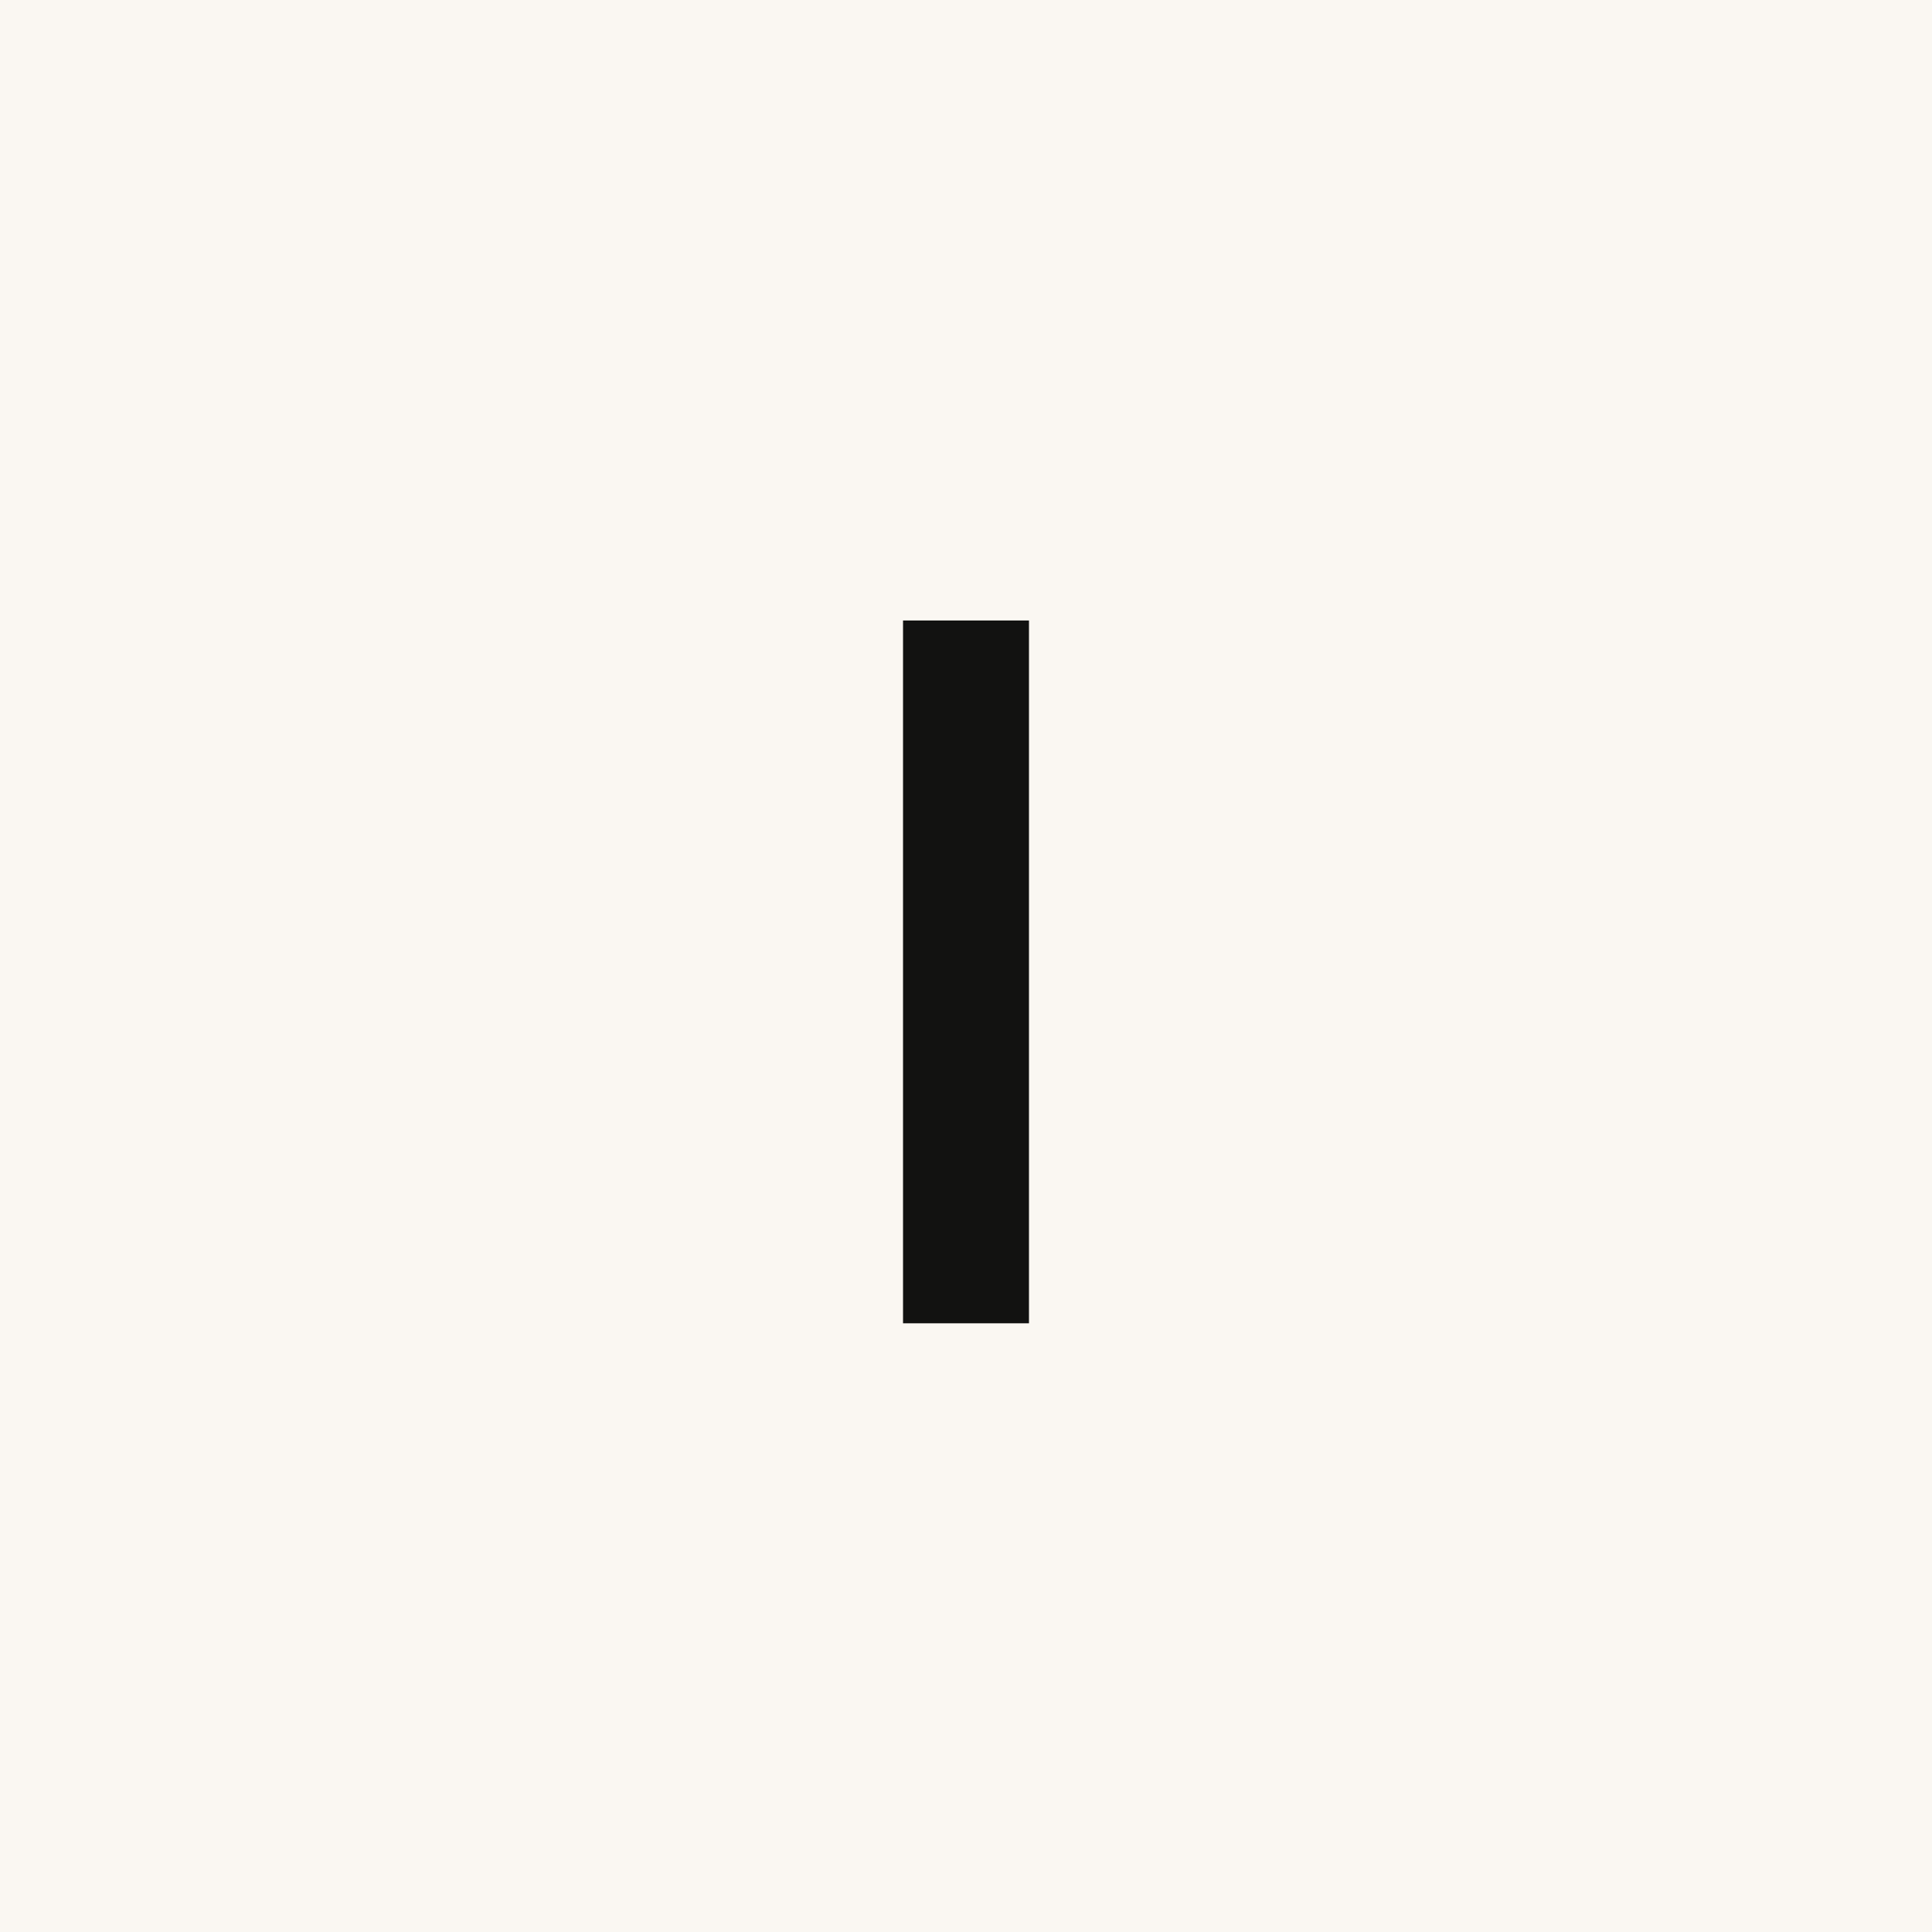
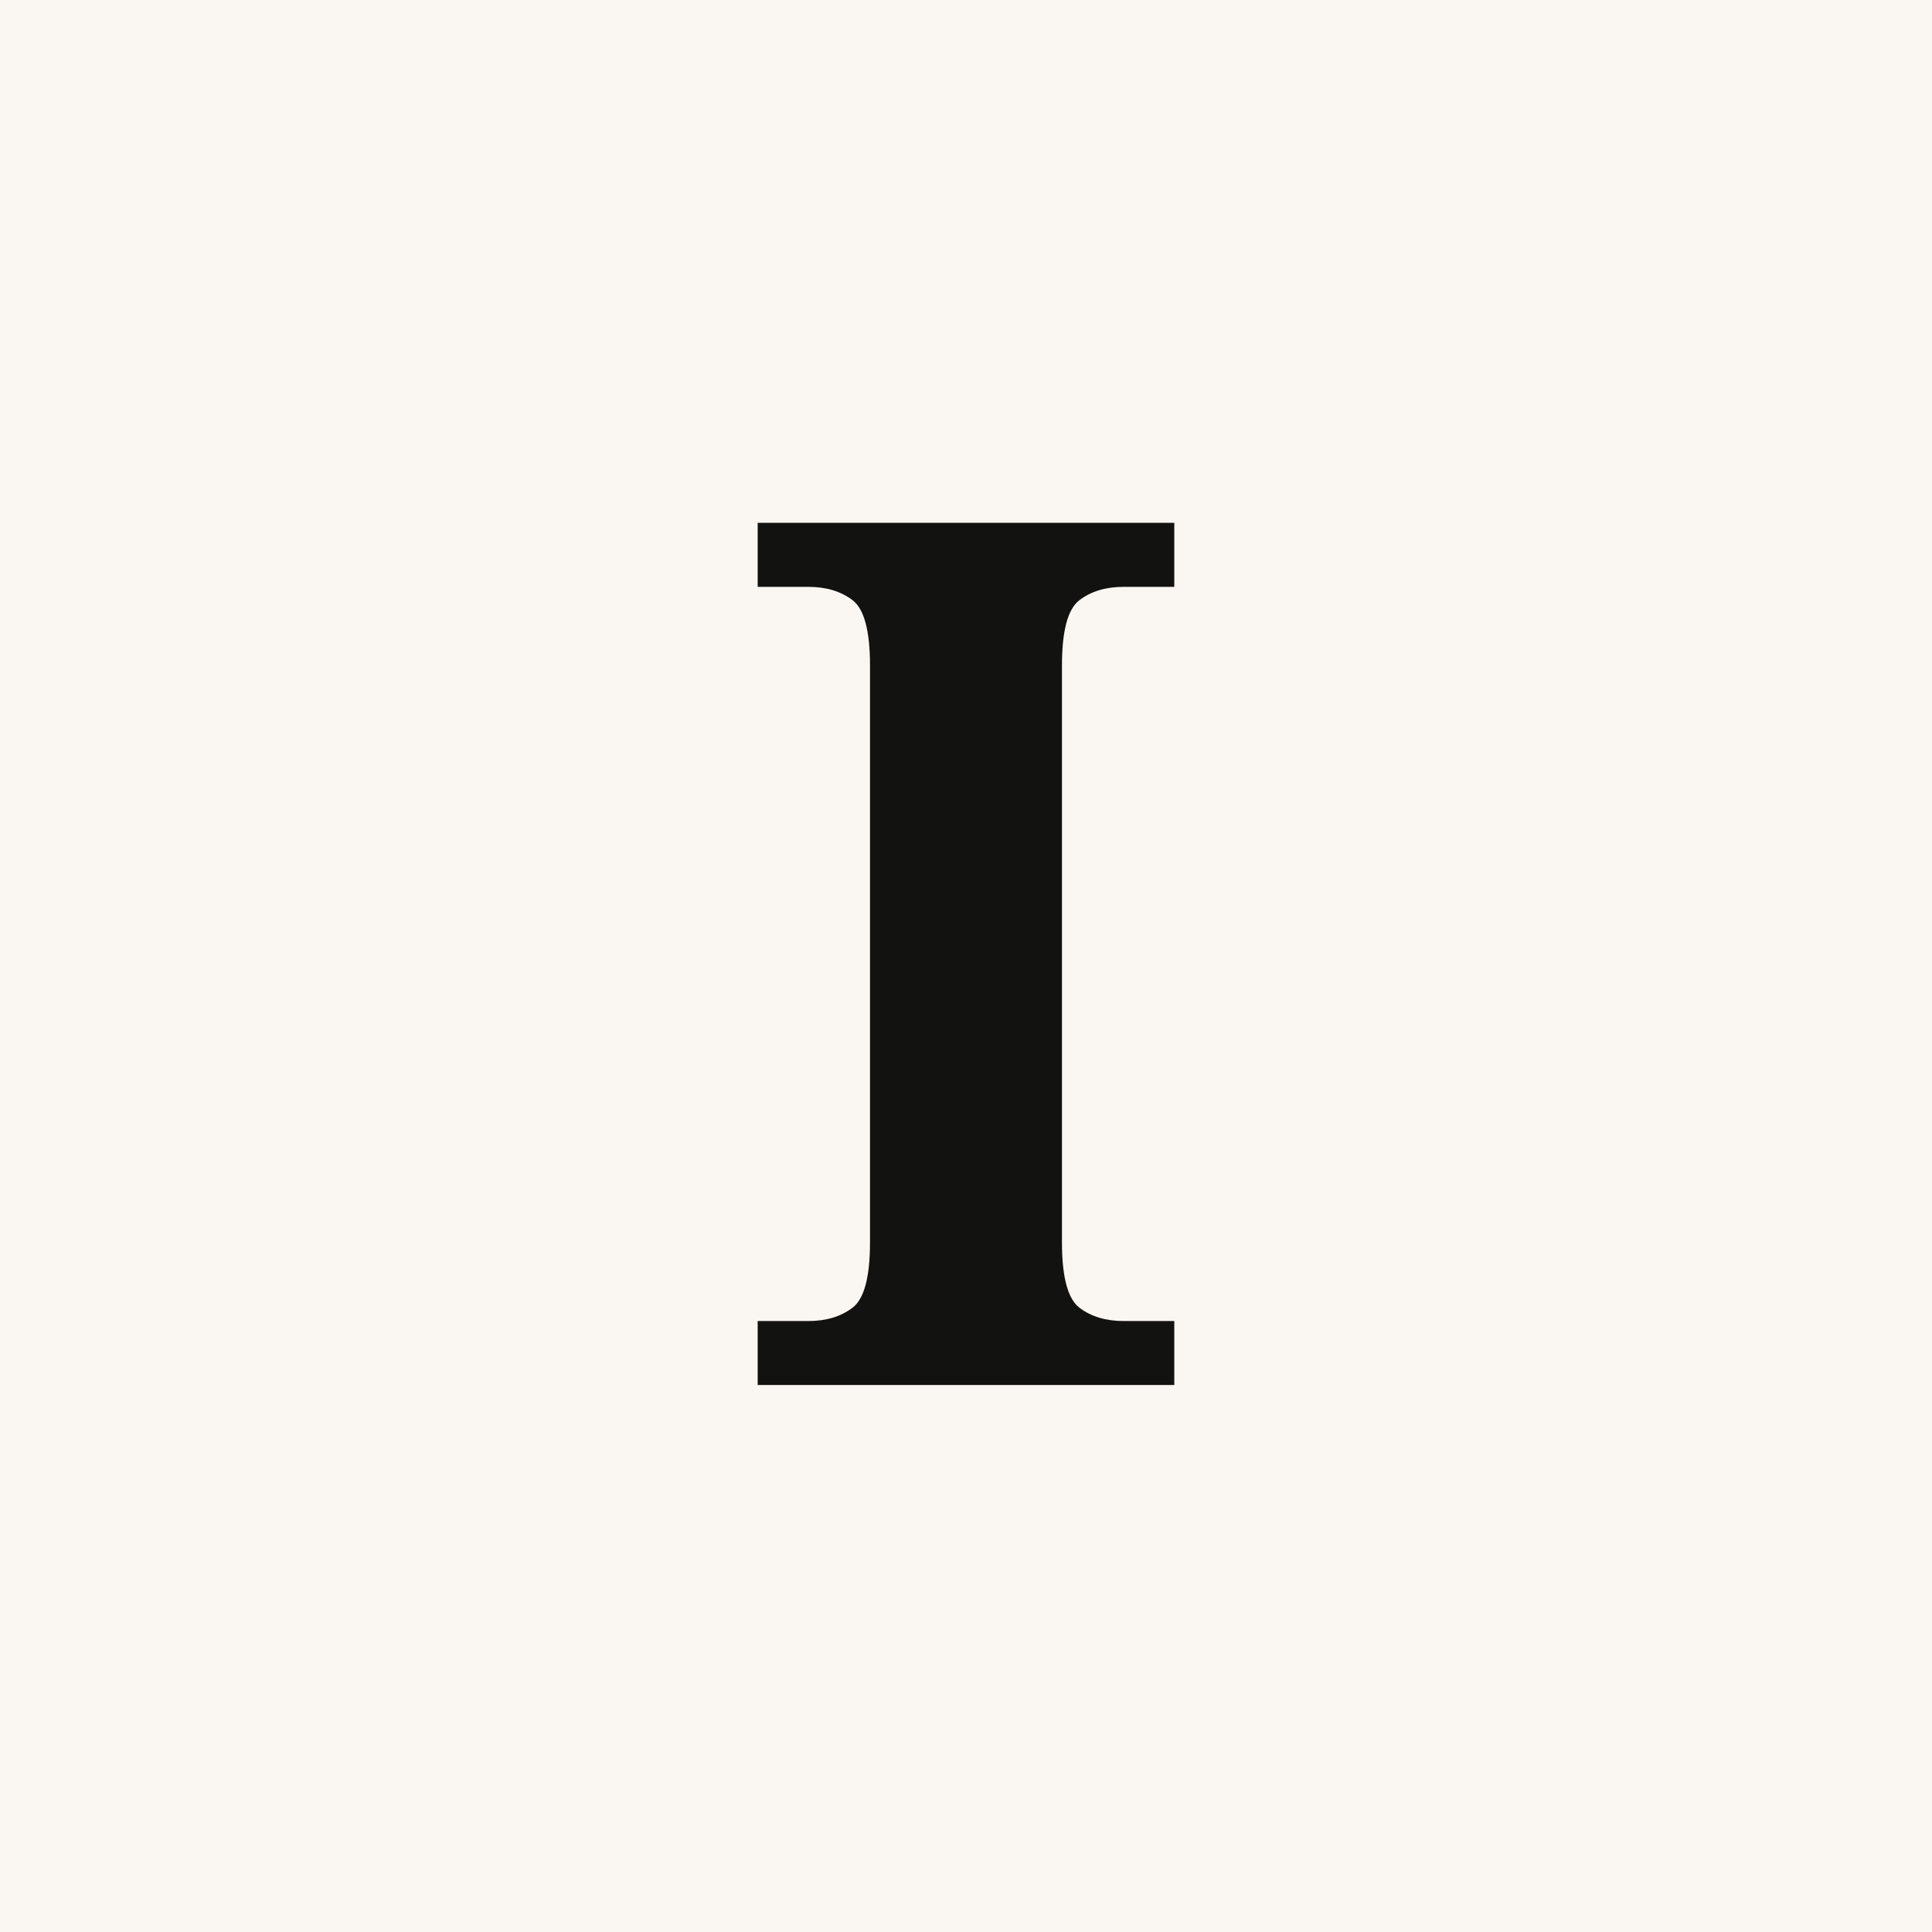
<svg xmlns="http://www.w3.org/2000/svg" width="512" height="512" viewBox="0 0 512 512">
  <rect width="512" height="512" fill="#FAF7F2" />
-   <text x="256" y="256" font-family="system-ui, -apple-system, sans-serif" font-size="256" font-weight="600" fill="#121211" text-anchor="middle" dominant-baseline="middle">I</text>
+   <text x="256" y="256" font-family="'Playfair Display', Georgia, serif" font-size="320" font-weight="600" fill="#121211" text-anchor="middle" dominant-baseline="middle">I</text>
</svg>
